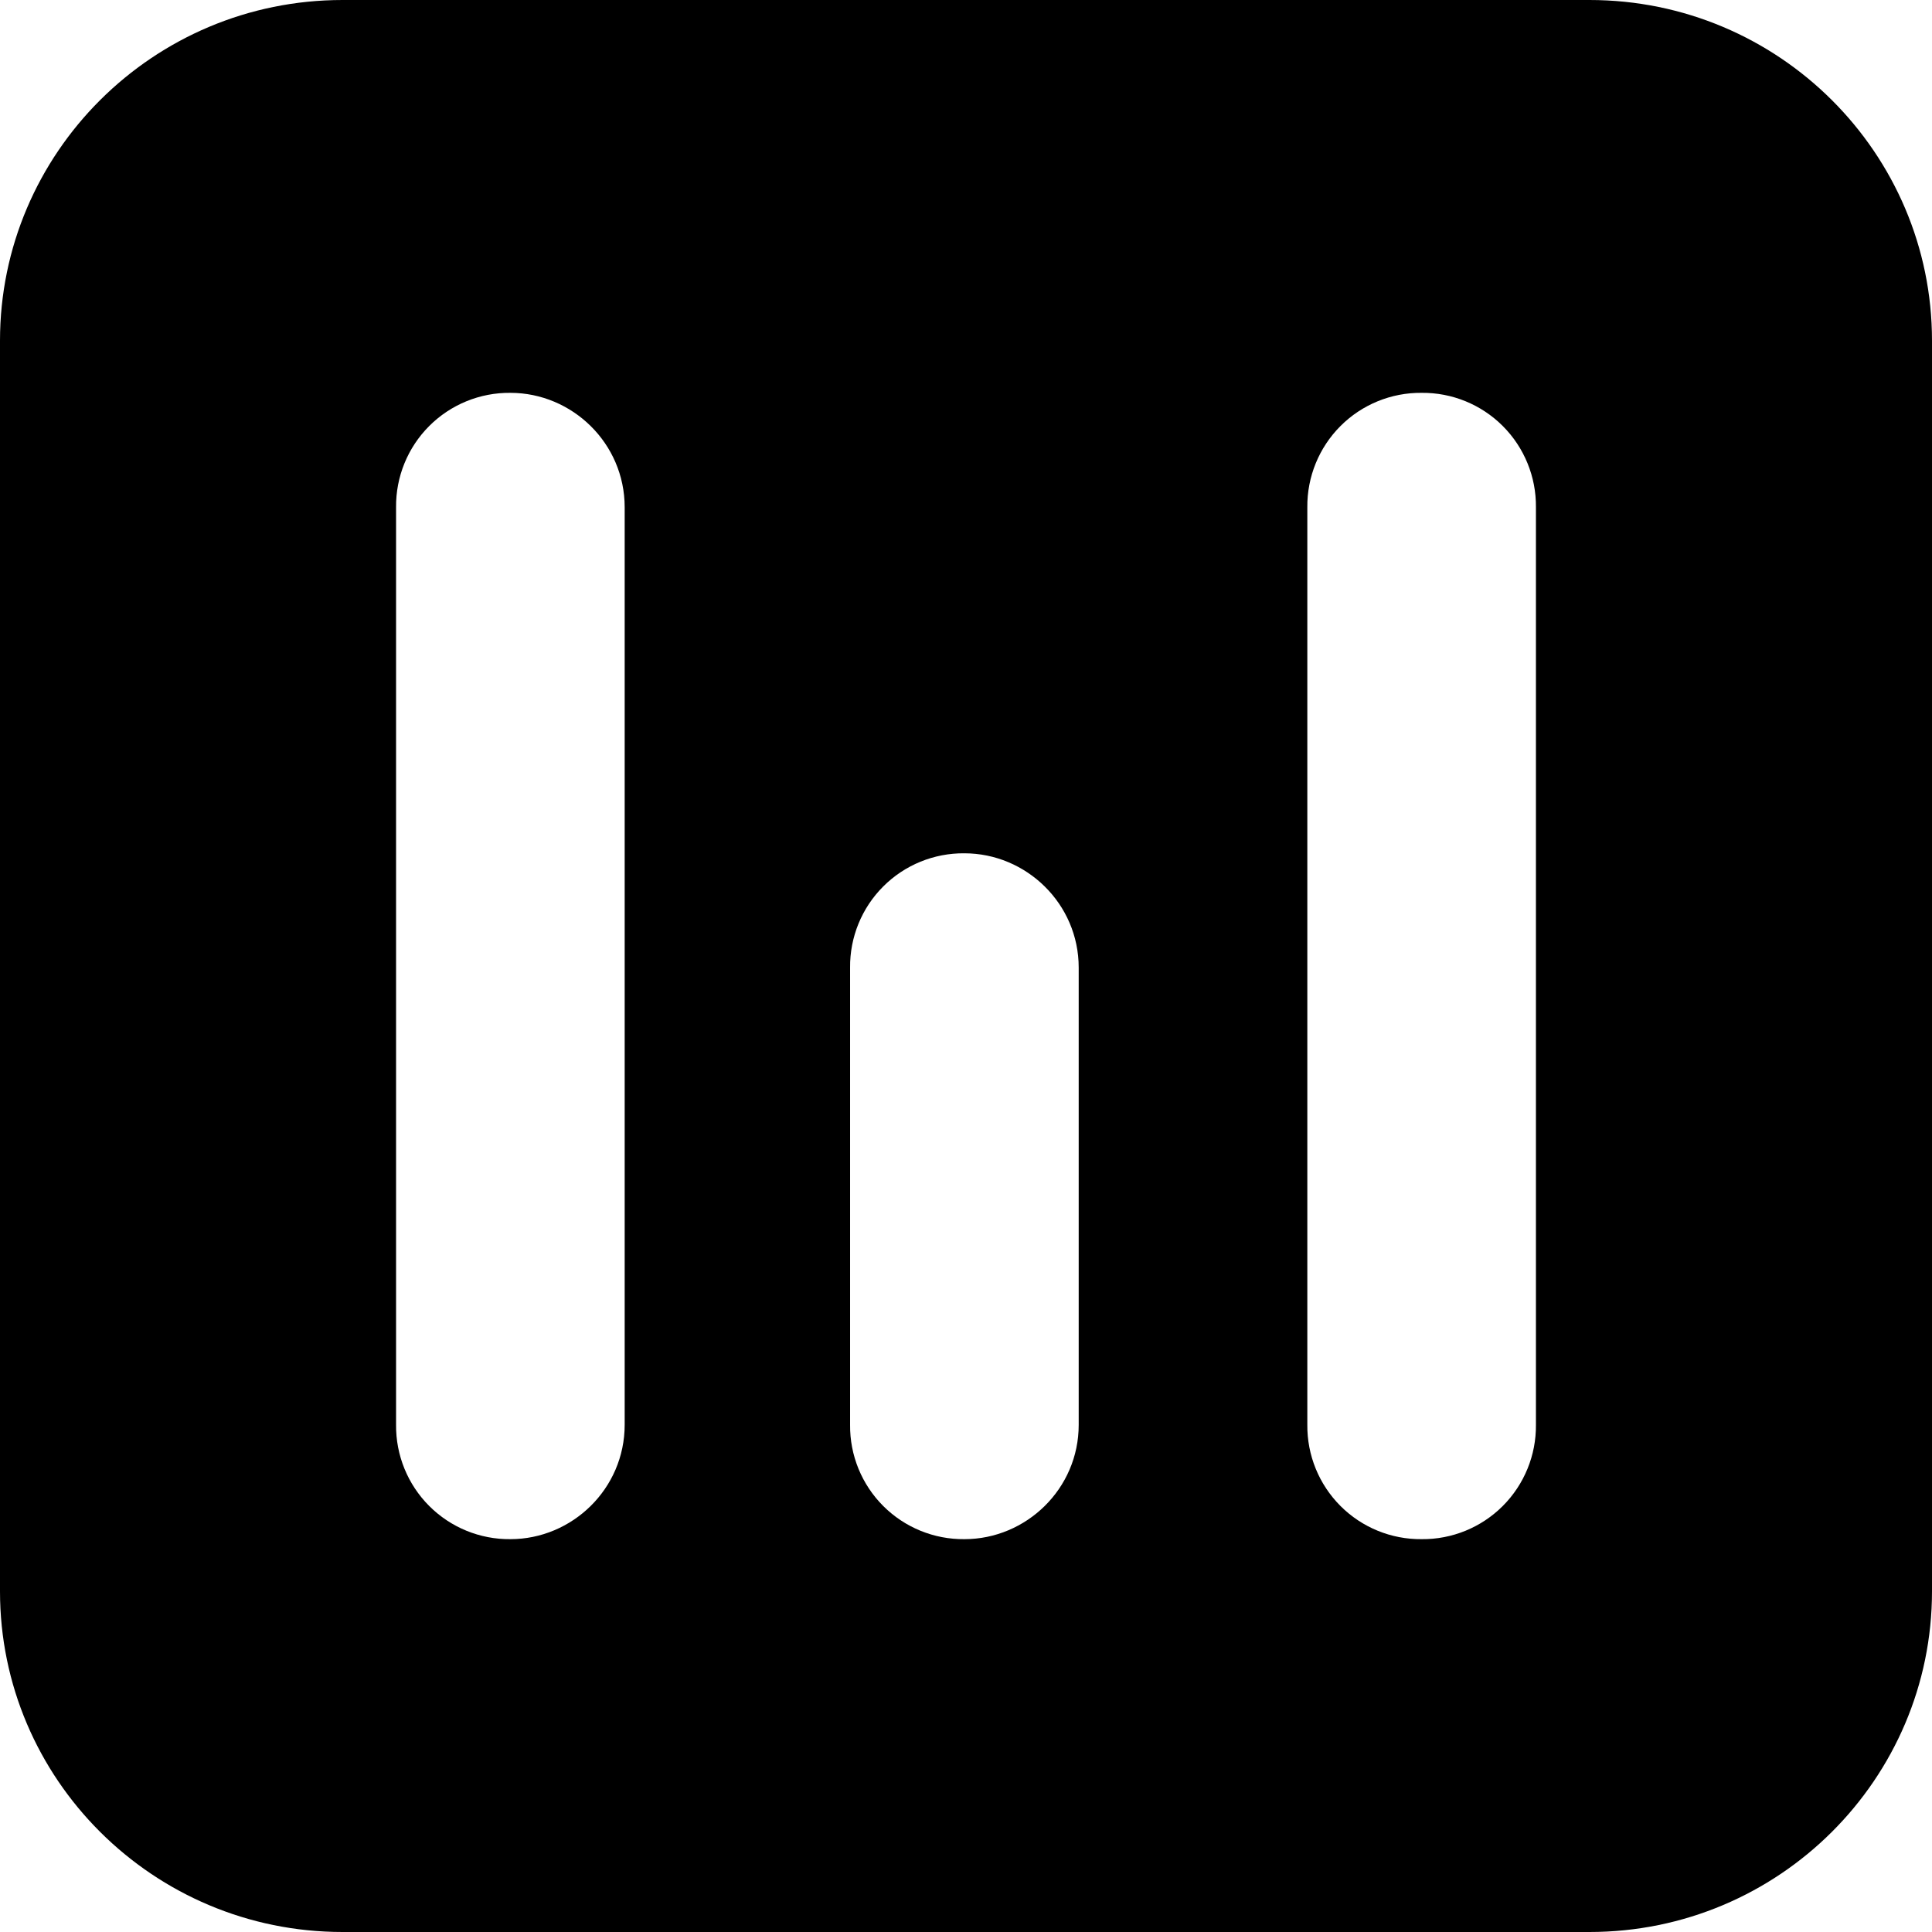
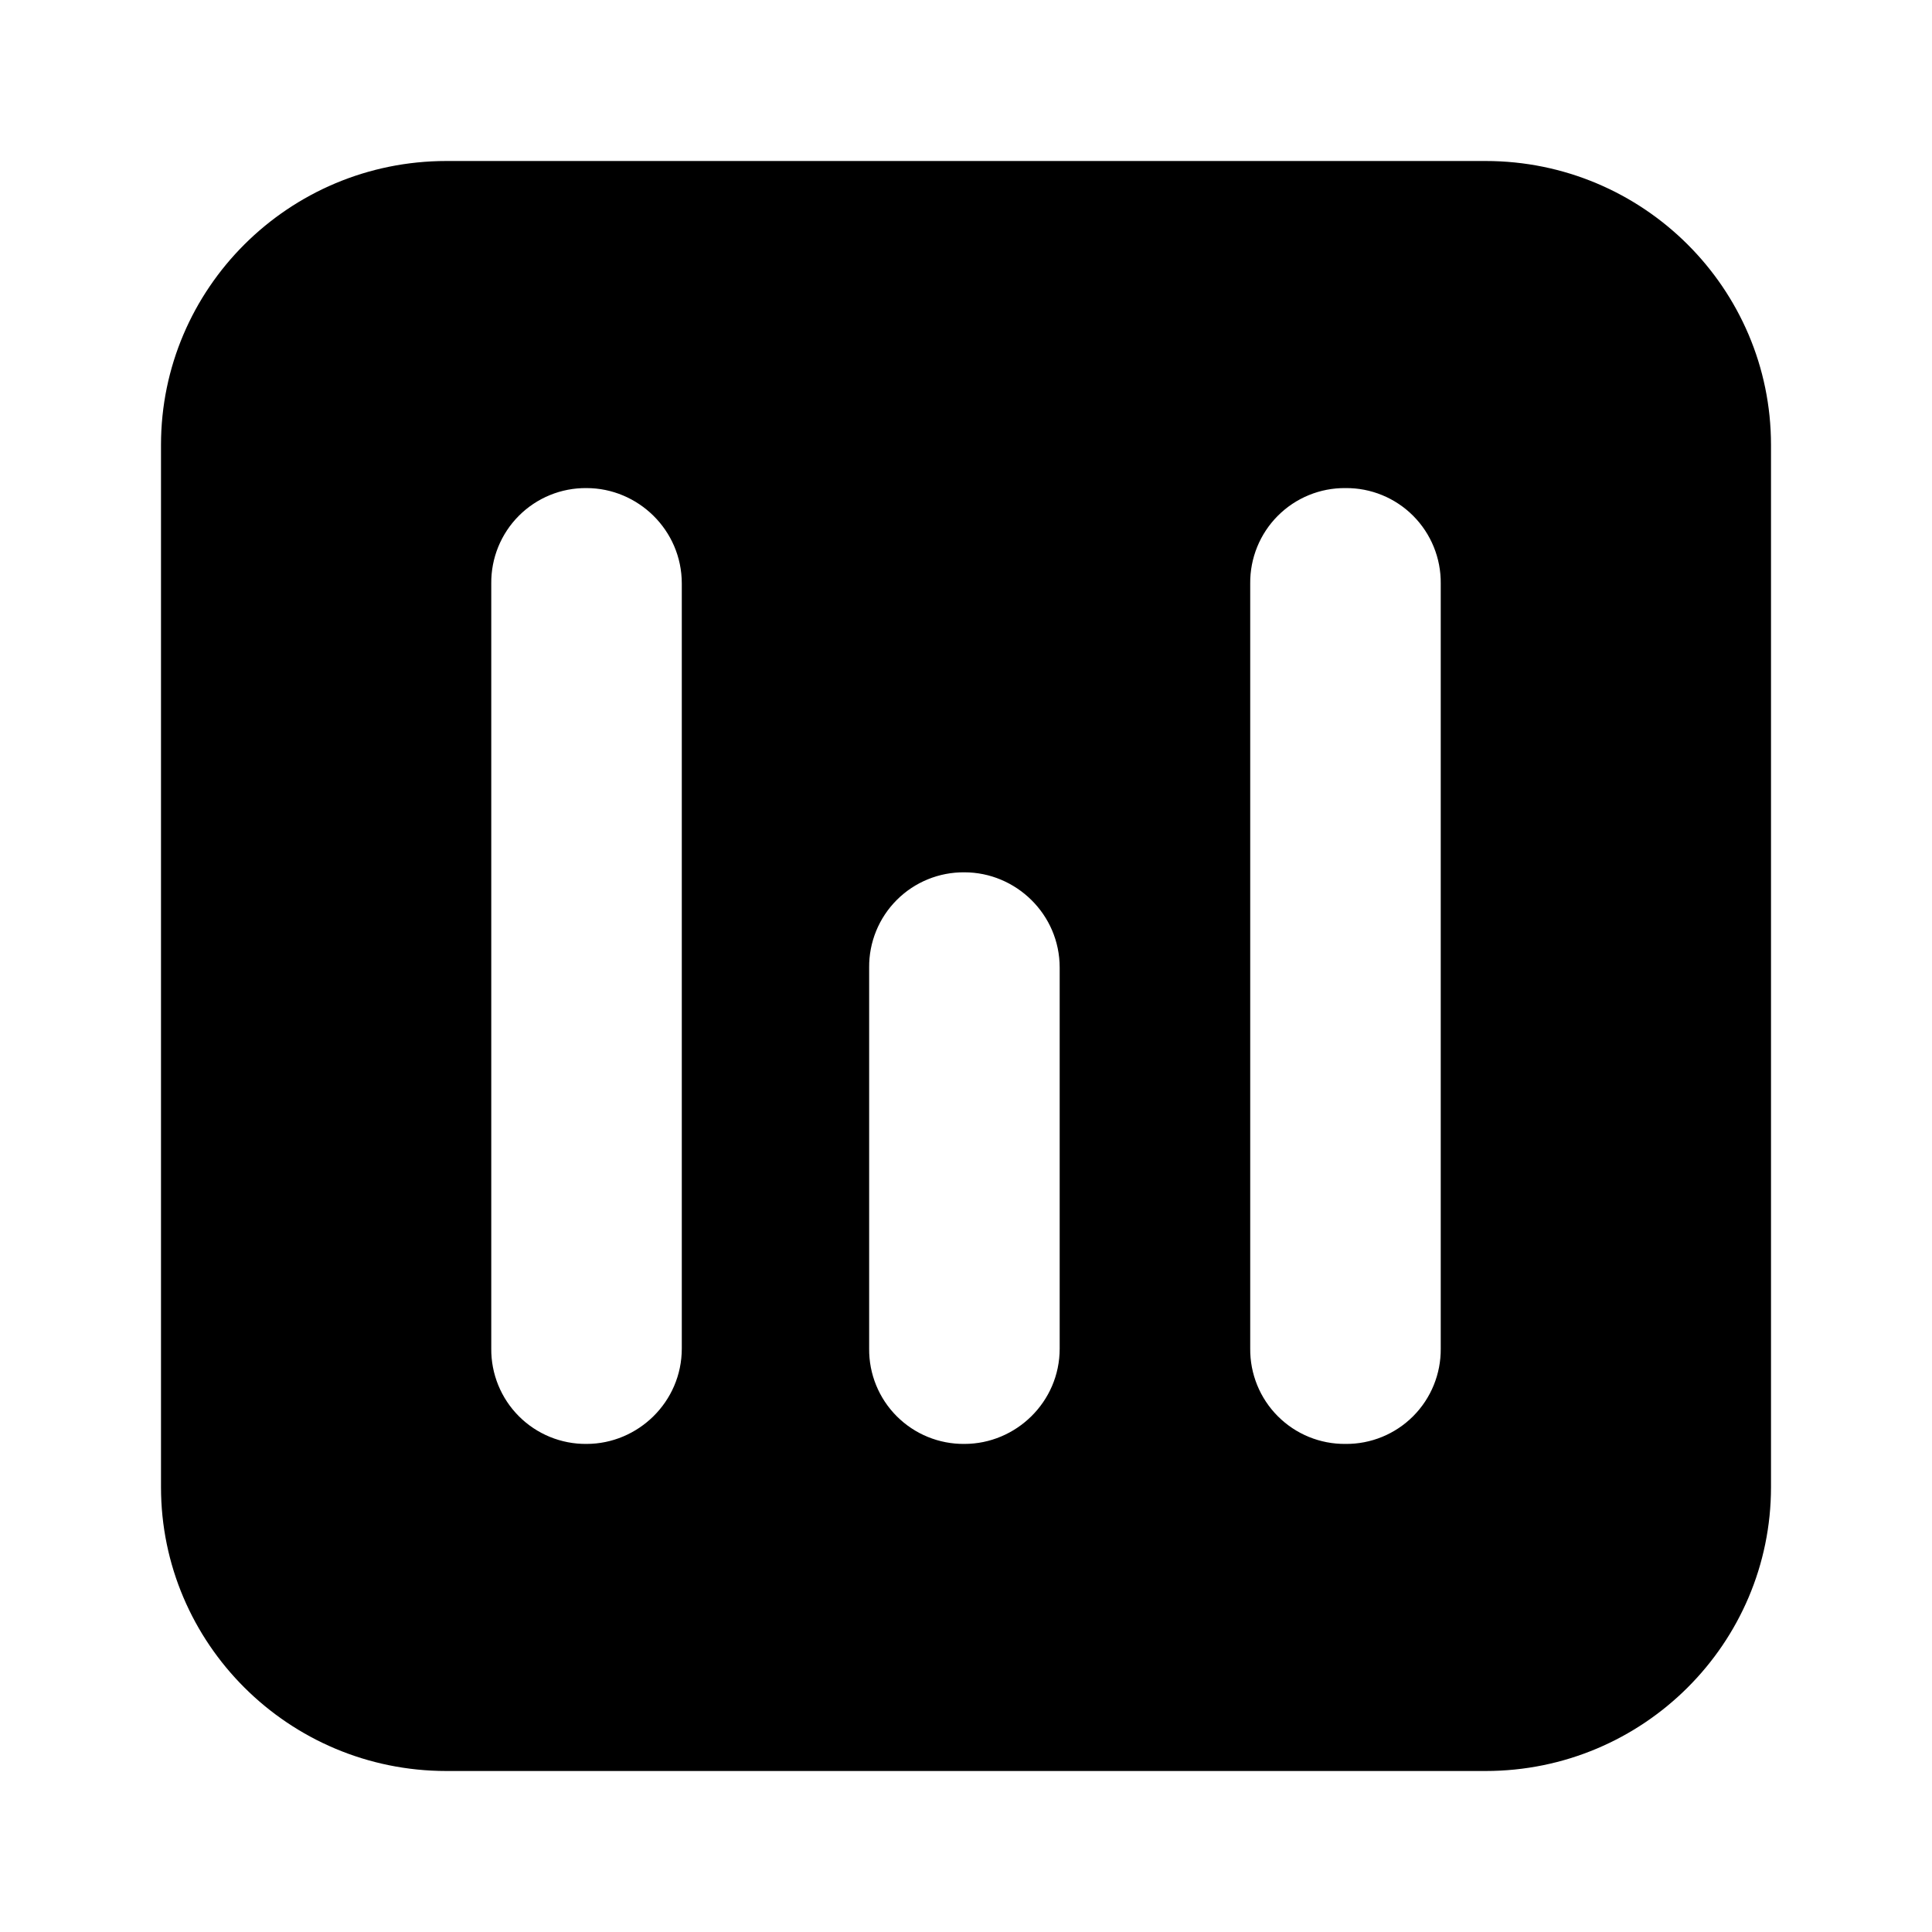
<svg xmlns="http://www.w3.org/2000/svg" width="600px" height="600px" viewBox="0 0 600 600" version="1.1">
  <g id="/assets/icon" stroke="none" fill="none" fill-rule="nonzero">
-     <path d="M476.998,442.473 C477.09,451.922 473.38,461.012 466.704,467.694 C460.027,474.377 450.946,478.09 441.505,478 C432.062,478.093 422.978,474.381 416.3,467.698 C409.621,461.015 405.91,451.924 406.002,442.473 L406.002,157.537 C405.91,148.085 409.621,138.993 416.299,132.308 C422.977,125.624 432.061,121.91 441.505,122 C450.948,121.91 460.031,125.625 466.707,132.309 C473.384,138.994 477.093,148.086 476.998,157.537 L476.998,442.473 L476.998,442.473 Z M335,442.5 C335,462.379 318.673,478 299.506,478 C290.063,478.093 280.979,474.383 274.3,467.706 C267.621,461.029 263.91,451.945 264.002,442.5 L264.002,300.5 C263.91,291.055 267.621,281.971 274.3,275.294 C280.979,268.617 290.063,264.907 299.506,265 C318.673,265 335,280.621 335,300.5 L335,442.5 L335,442.5 Z M194,442.473 C194,462.367 177.663,478 158.496,478 C149.054,478.09 139.973,474.377 133.297,467.694 C126.62,461.012 122.91,451.923 123.002,442.473 L123.002,157.537 C122.907,148.086 126.616,138.994 133.293,132.309 C139.97,125.625 149.053,121.91 158.496,122 C177.663,122 194,137.633 194,157.537 L194,442.473 L194,442.473 Z M493.616,0 L106.384,0 C47.514,0 0,47.58 0,105.8 L0,494.2 C0,552.43 47.514,600 106.384,600 L493.616,600 C552.486,600 600,552.43 600,494.2 L600,105.8 C600,47.58 552.486,0 493.616,0" id="Shape" fill="#000000" />
+     <path d="M447.434,418.798 C447.511,426.678 444.419,434.257 438.855,439.829 C433.291,445.401 425.723,448.497 417.854,448.422 C409.984,448.499 402.414,445.404 396.848,439.832 C391.282,434.26 388.189,426.679 388.266,418.798 L388.266,181.21 C388.189,173.328 391.282,165.747 396.848,160.173 C402.413,154.6 409.984,151.503 417.854,151.578 C425.724,151.503 433.294,154.6 438.858,160.174 C444.422,165.748 447.513,173.329 447.434,181.21 L447.434,418.798 L447.434,418.798 Z M329.093,418.837 C329.093,435.404 315.485,448.422 299.512,448.422 C291.642,448.499 284.071,445.408 278.505,439.843 C272.939,434.278 269.846,426.707 269.922,418.837 L269.922,300.493 C269.846,292.622 272.939,285.051 278.505,279.486 C284.071,273.921 291.642,270.83 299.512,270.907 C315.485,270.907 329.093,283.926 329.093,300.493 L329.093,418.837 L329.093,418.837 Z M211.736,418.798 C211.736,435.387 198.12,448.422 182.146,448.422 C174.278,448.497 166.709,445.401 161.145,439.829 C155.581,434.257 152.489,426.678 152.566,418.798 L152.566,181.21 C152.487,173.329 155.578,165.748 161.142,160.174 C166.707,154.6 174.276,151.503 182.146,151.578 C198.12,151.578 211.736,164.613 211.736,181.21 L211.736,418.798 L211.736,418.798 Z M461.347,50 L138.653,50 C89.595,50 50,89.65 50,138.167 L50,461.833 C50,510.358 89.595,550 138.653,550 L461.347,550 C510.405,550 550,510.358 550,461.833 L550,138.167 C550,89.65 510.405,50 461.347,50" id="Shape" fill="#000000" />
  </g>
</svg>
